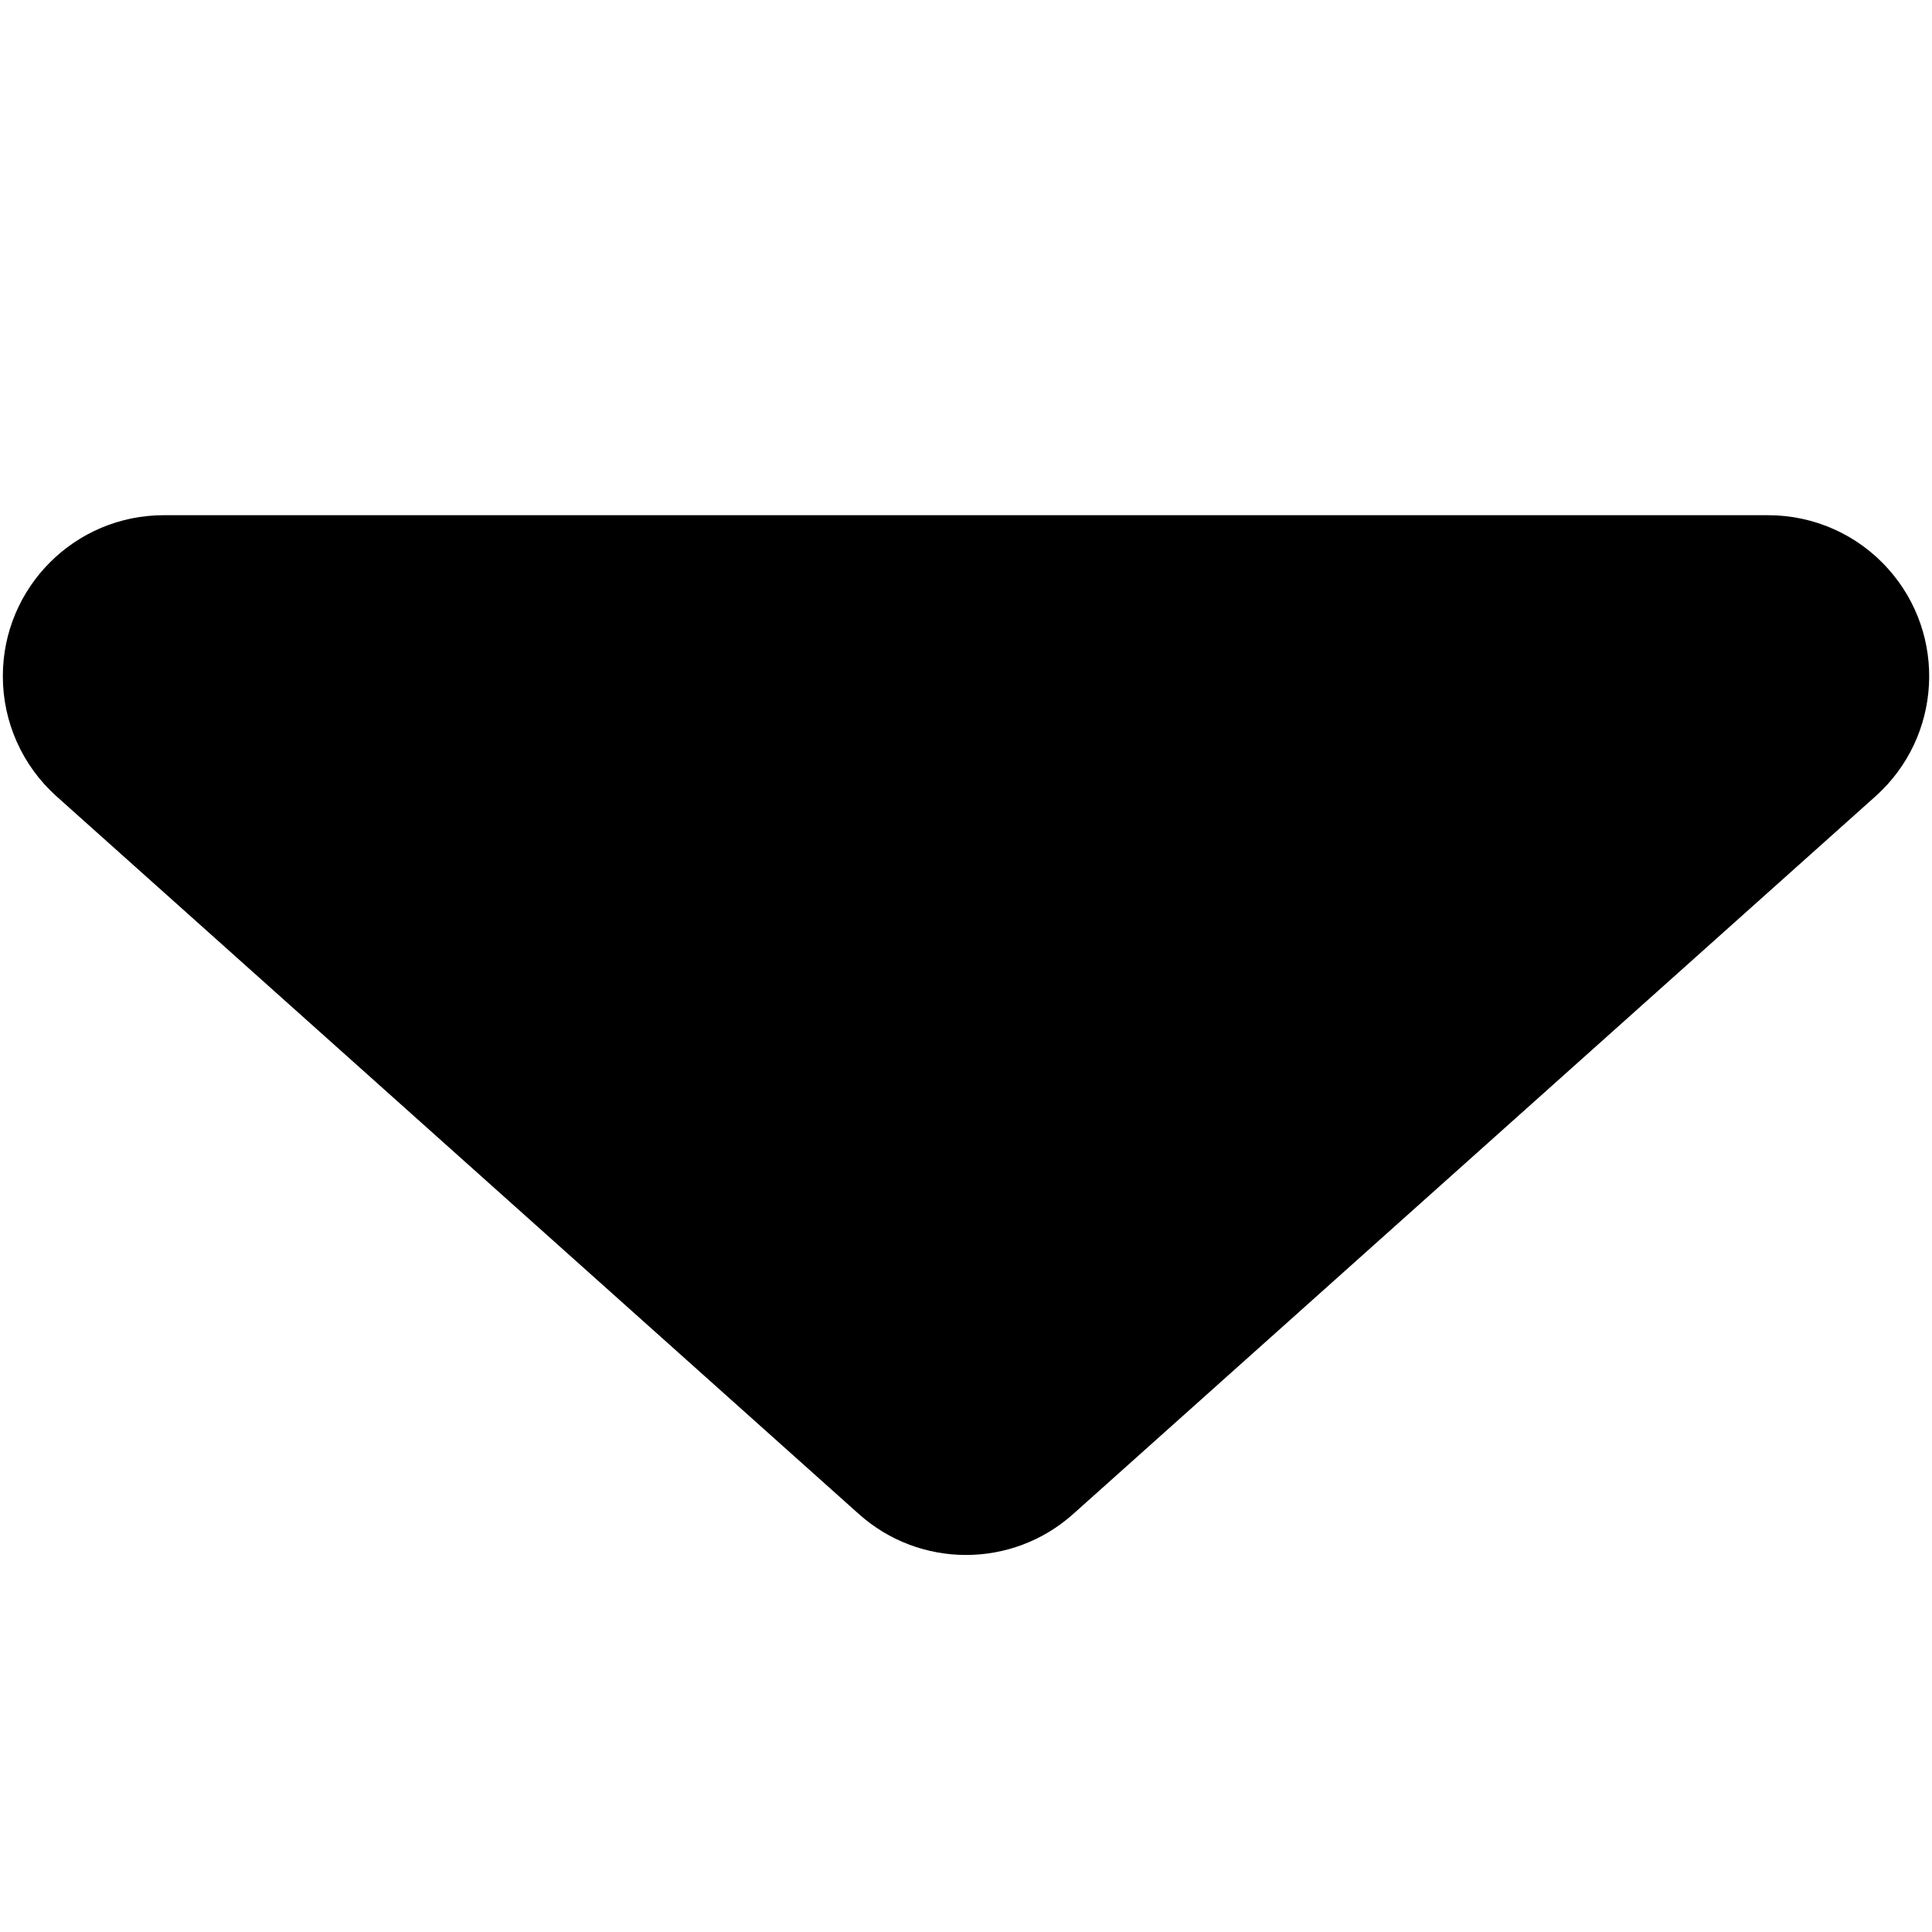
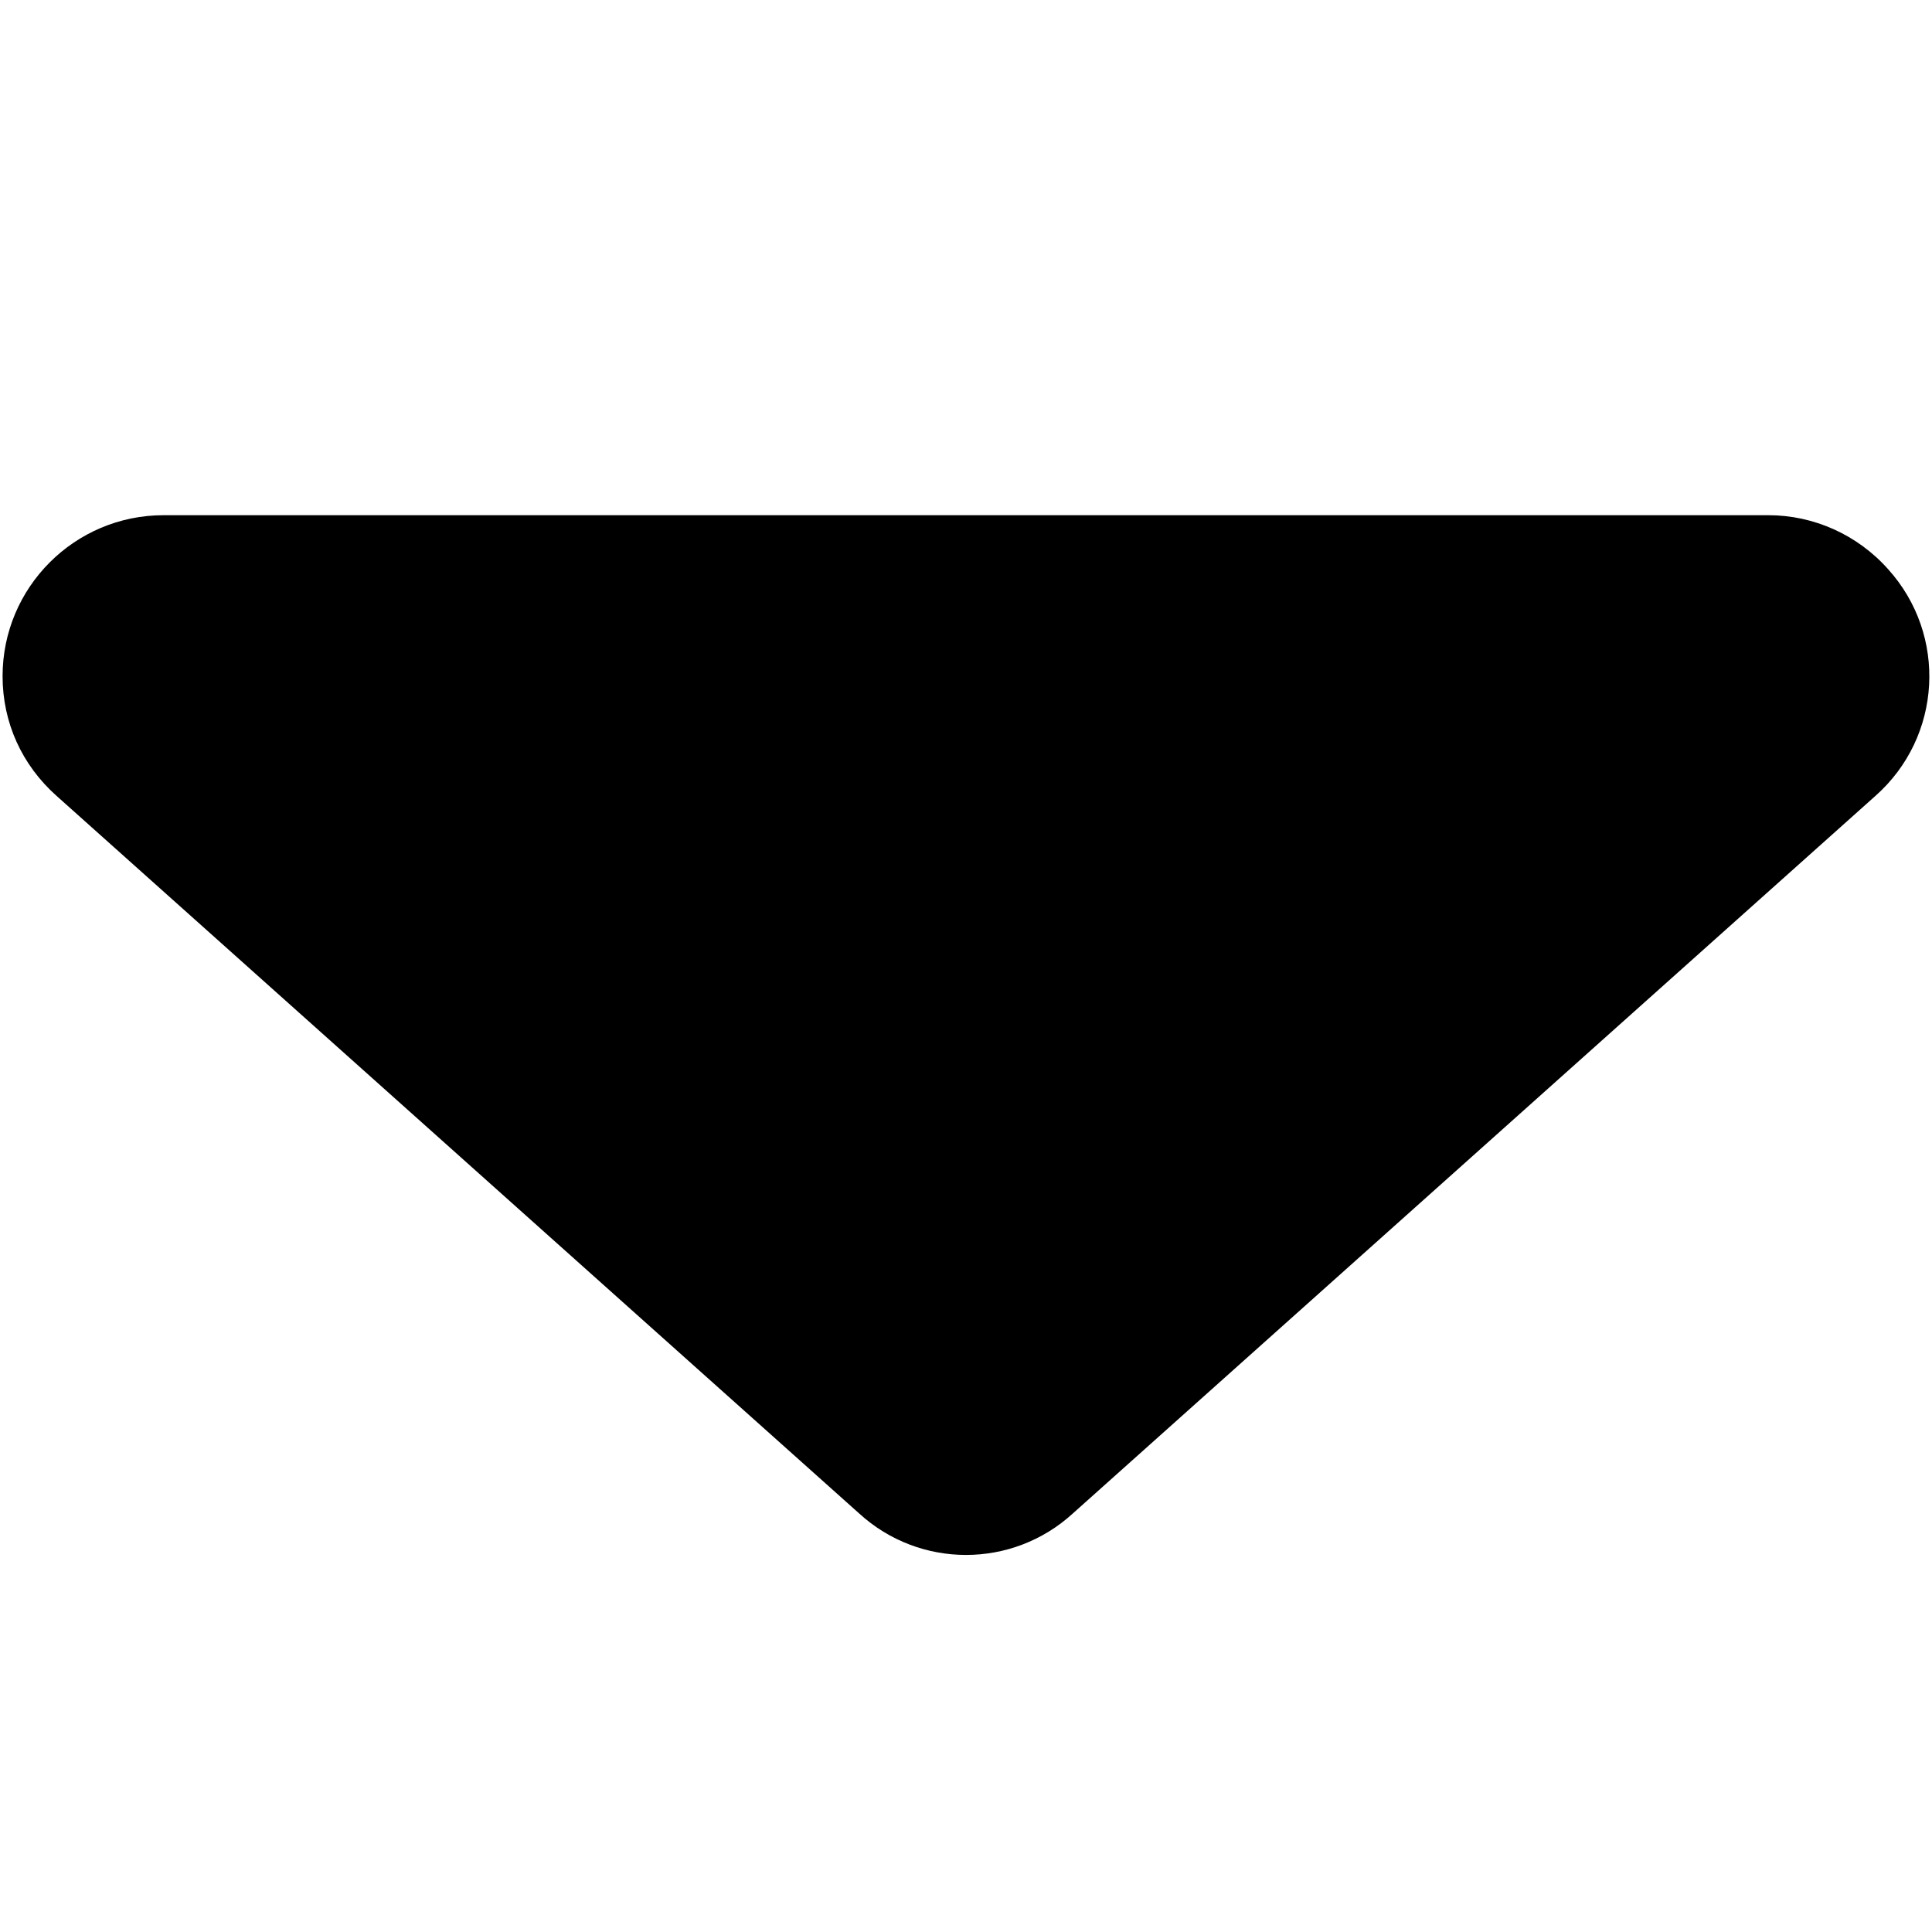
<svg xmlns="http://www.w3.org/2000/svg" viewBox="0 0 15 15" version="1.1">
-   <path d="M8.333,4.746 L14.562,10.318 C15.076,10.779 15.12,11.569 14.66,12.083 C14.423,12.349 14.084,12.5 13.728,12.5 L1.272,12.5 C0.581,12.5 0.022,11.94 0.022,11.25 C0.022,10.894 0.173,10.556 0.438,10.318 L6.667,4.746 C7.141,4.321 7.859,4.321 8.333,4.746 Z" transform="translate(7.5, 8.25) scale(1, -1) translate(-7.5, -8.25)" />
+   <path d="M8.33 4.75L14.56 10.32C15.08 10.78 15.12 11.57 14.66 12.08C14.42 12.35 14.08 12.5 13.73 12.5L1.27 12.5C0.58 12.5 0.02 11.94 0.02 11.25C0.02 10.89 0.17 10.56 0.44 10.32L6.67 4.75C7.14 4.32 7.86 4.32 8.33 4.75Z" transform="translate(7.5, 8.25) scale(1, -1) translate(-7.5, -8.25)" />
</svg>
